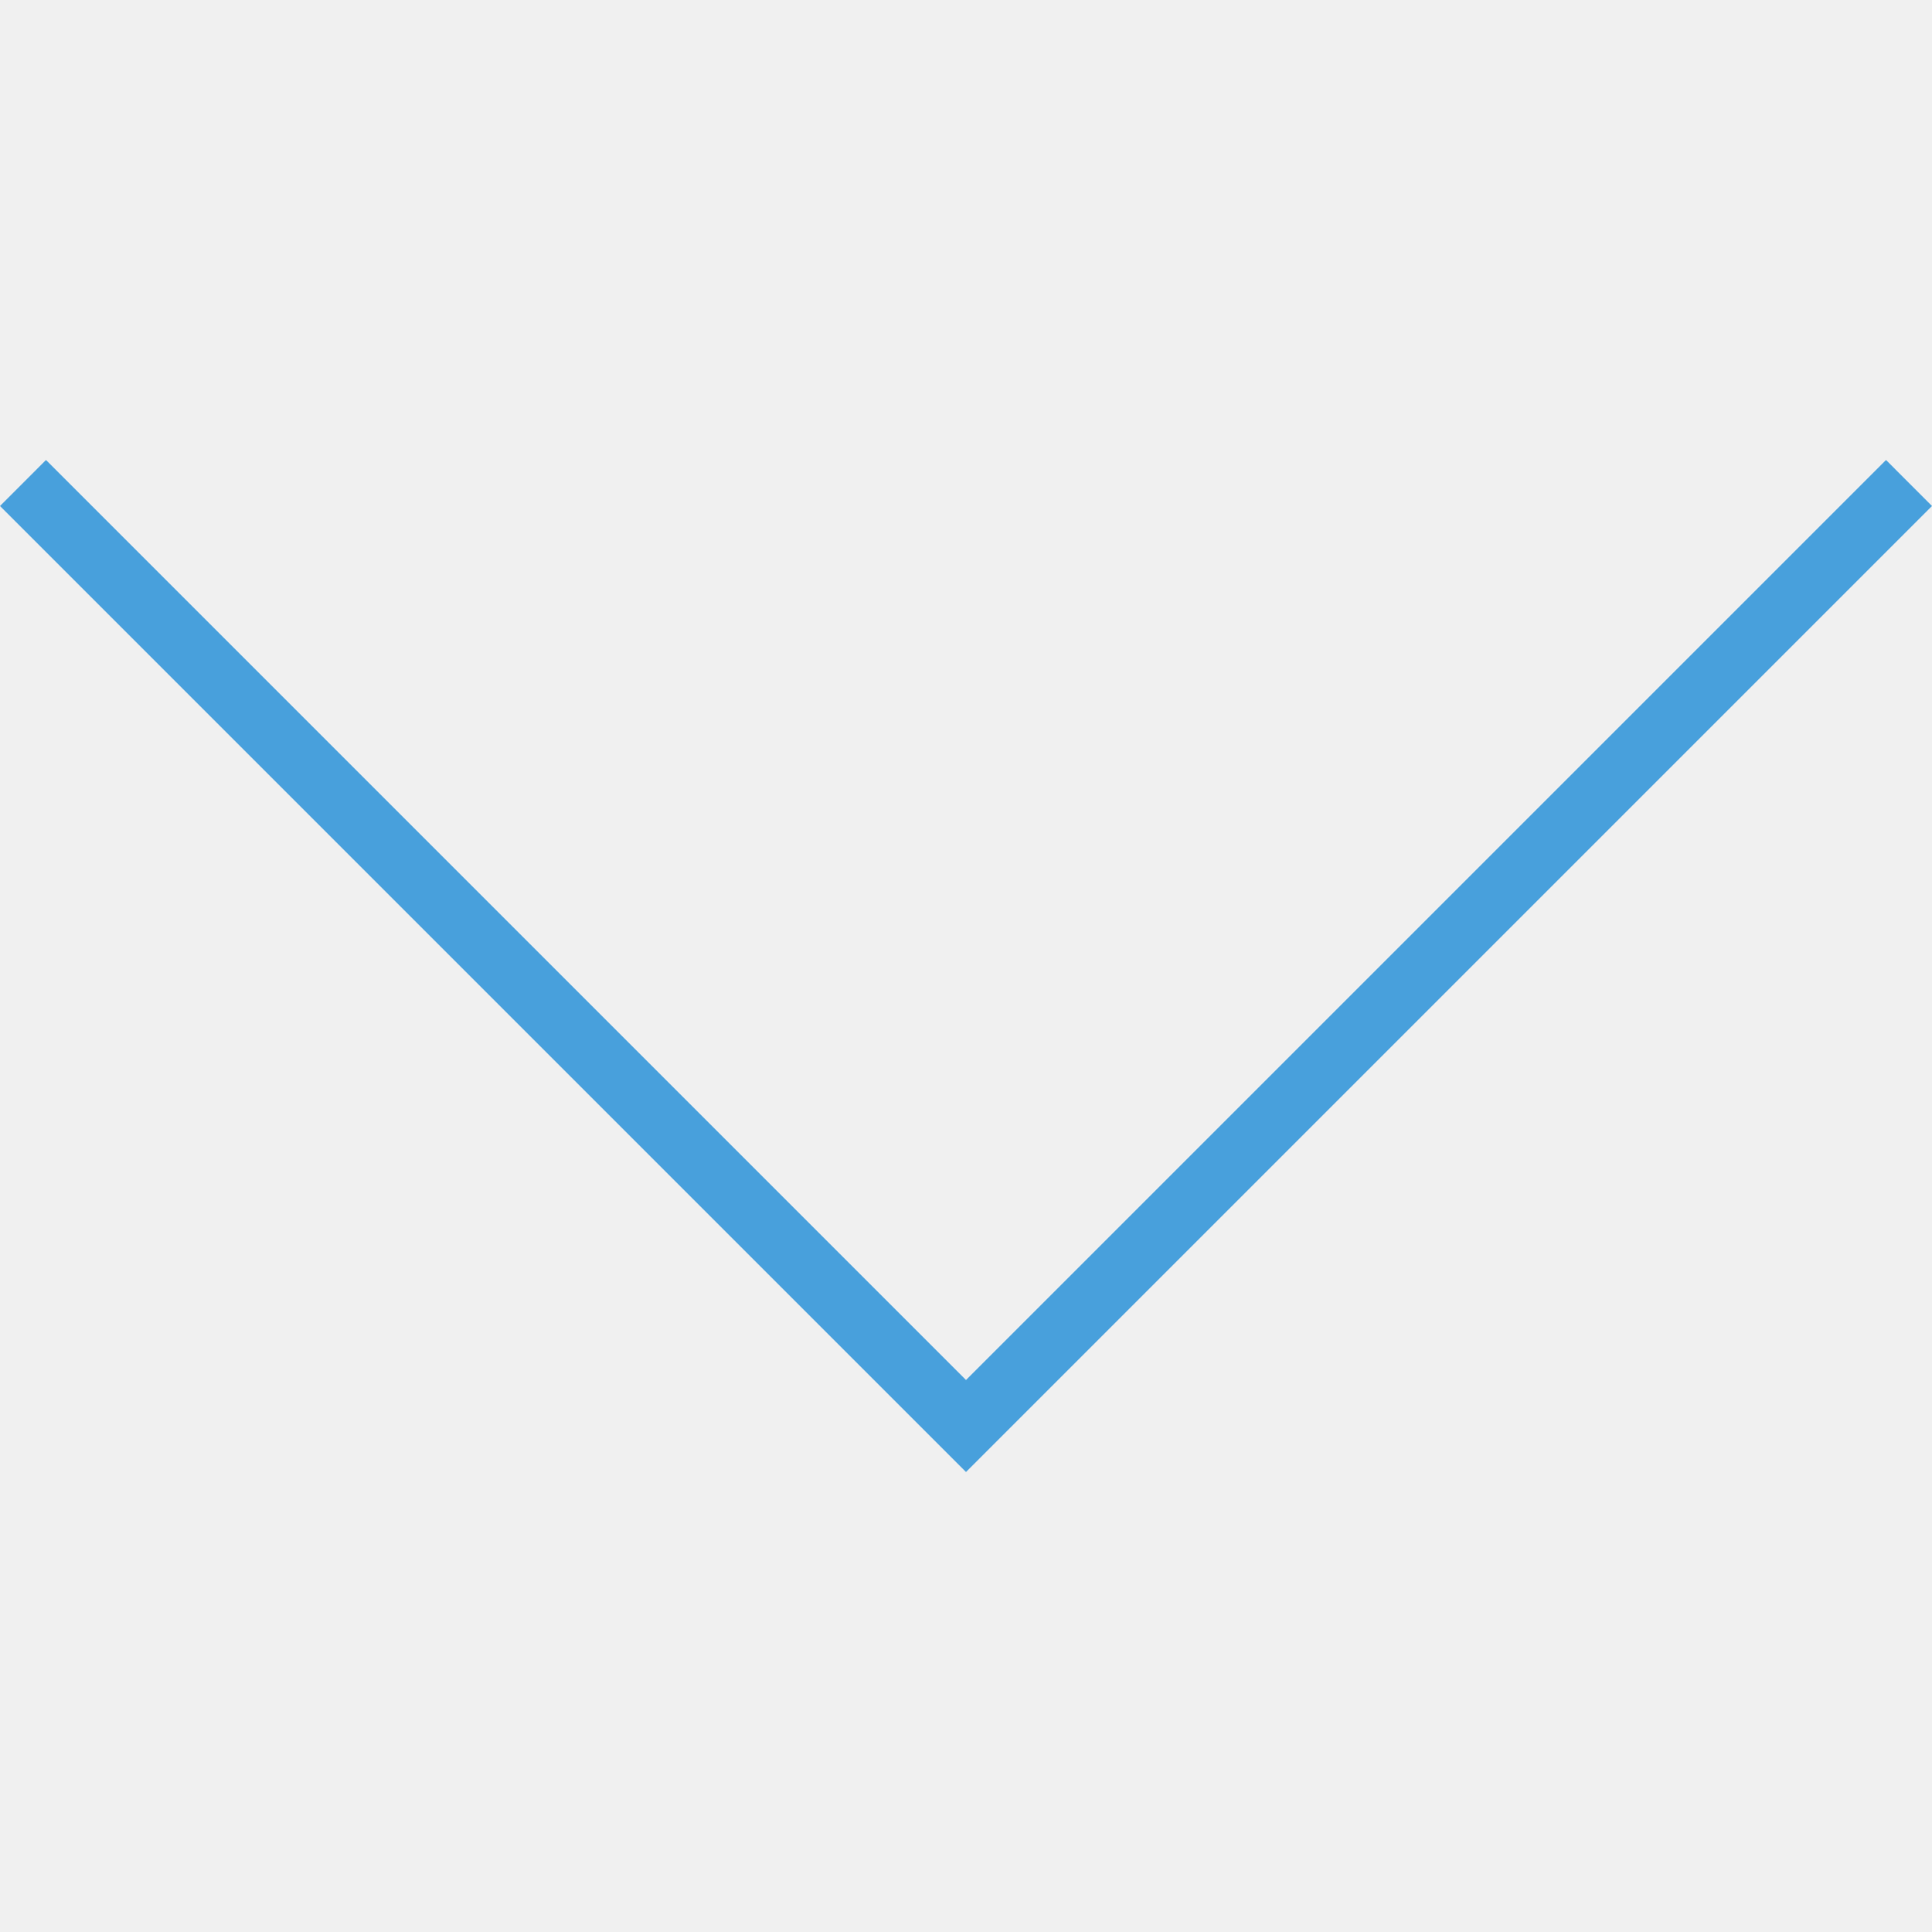
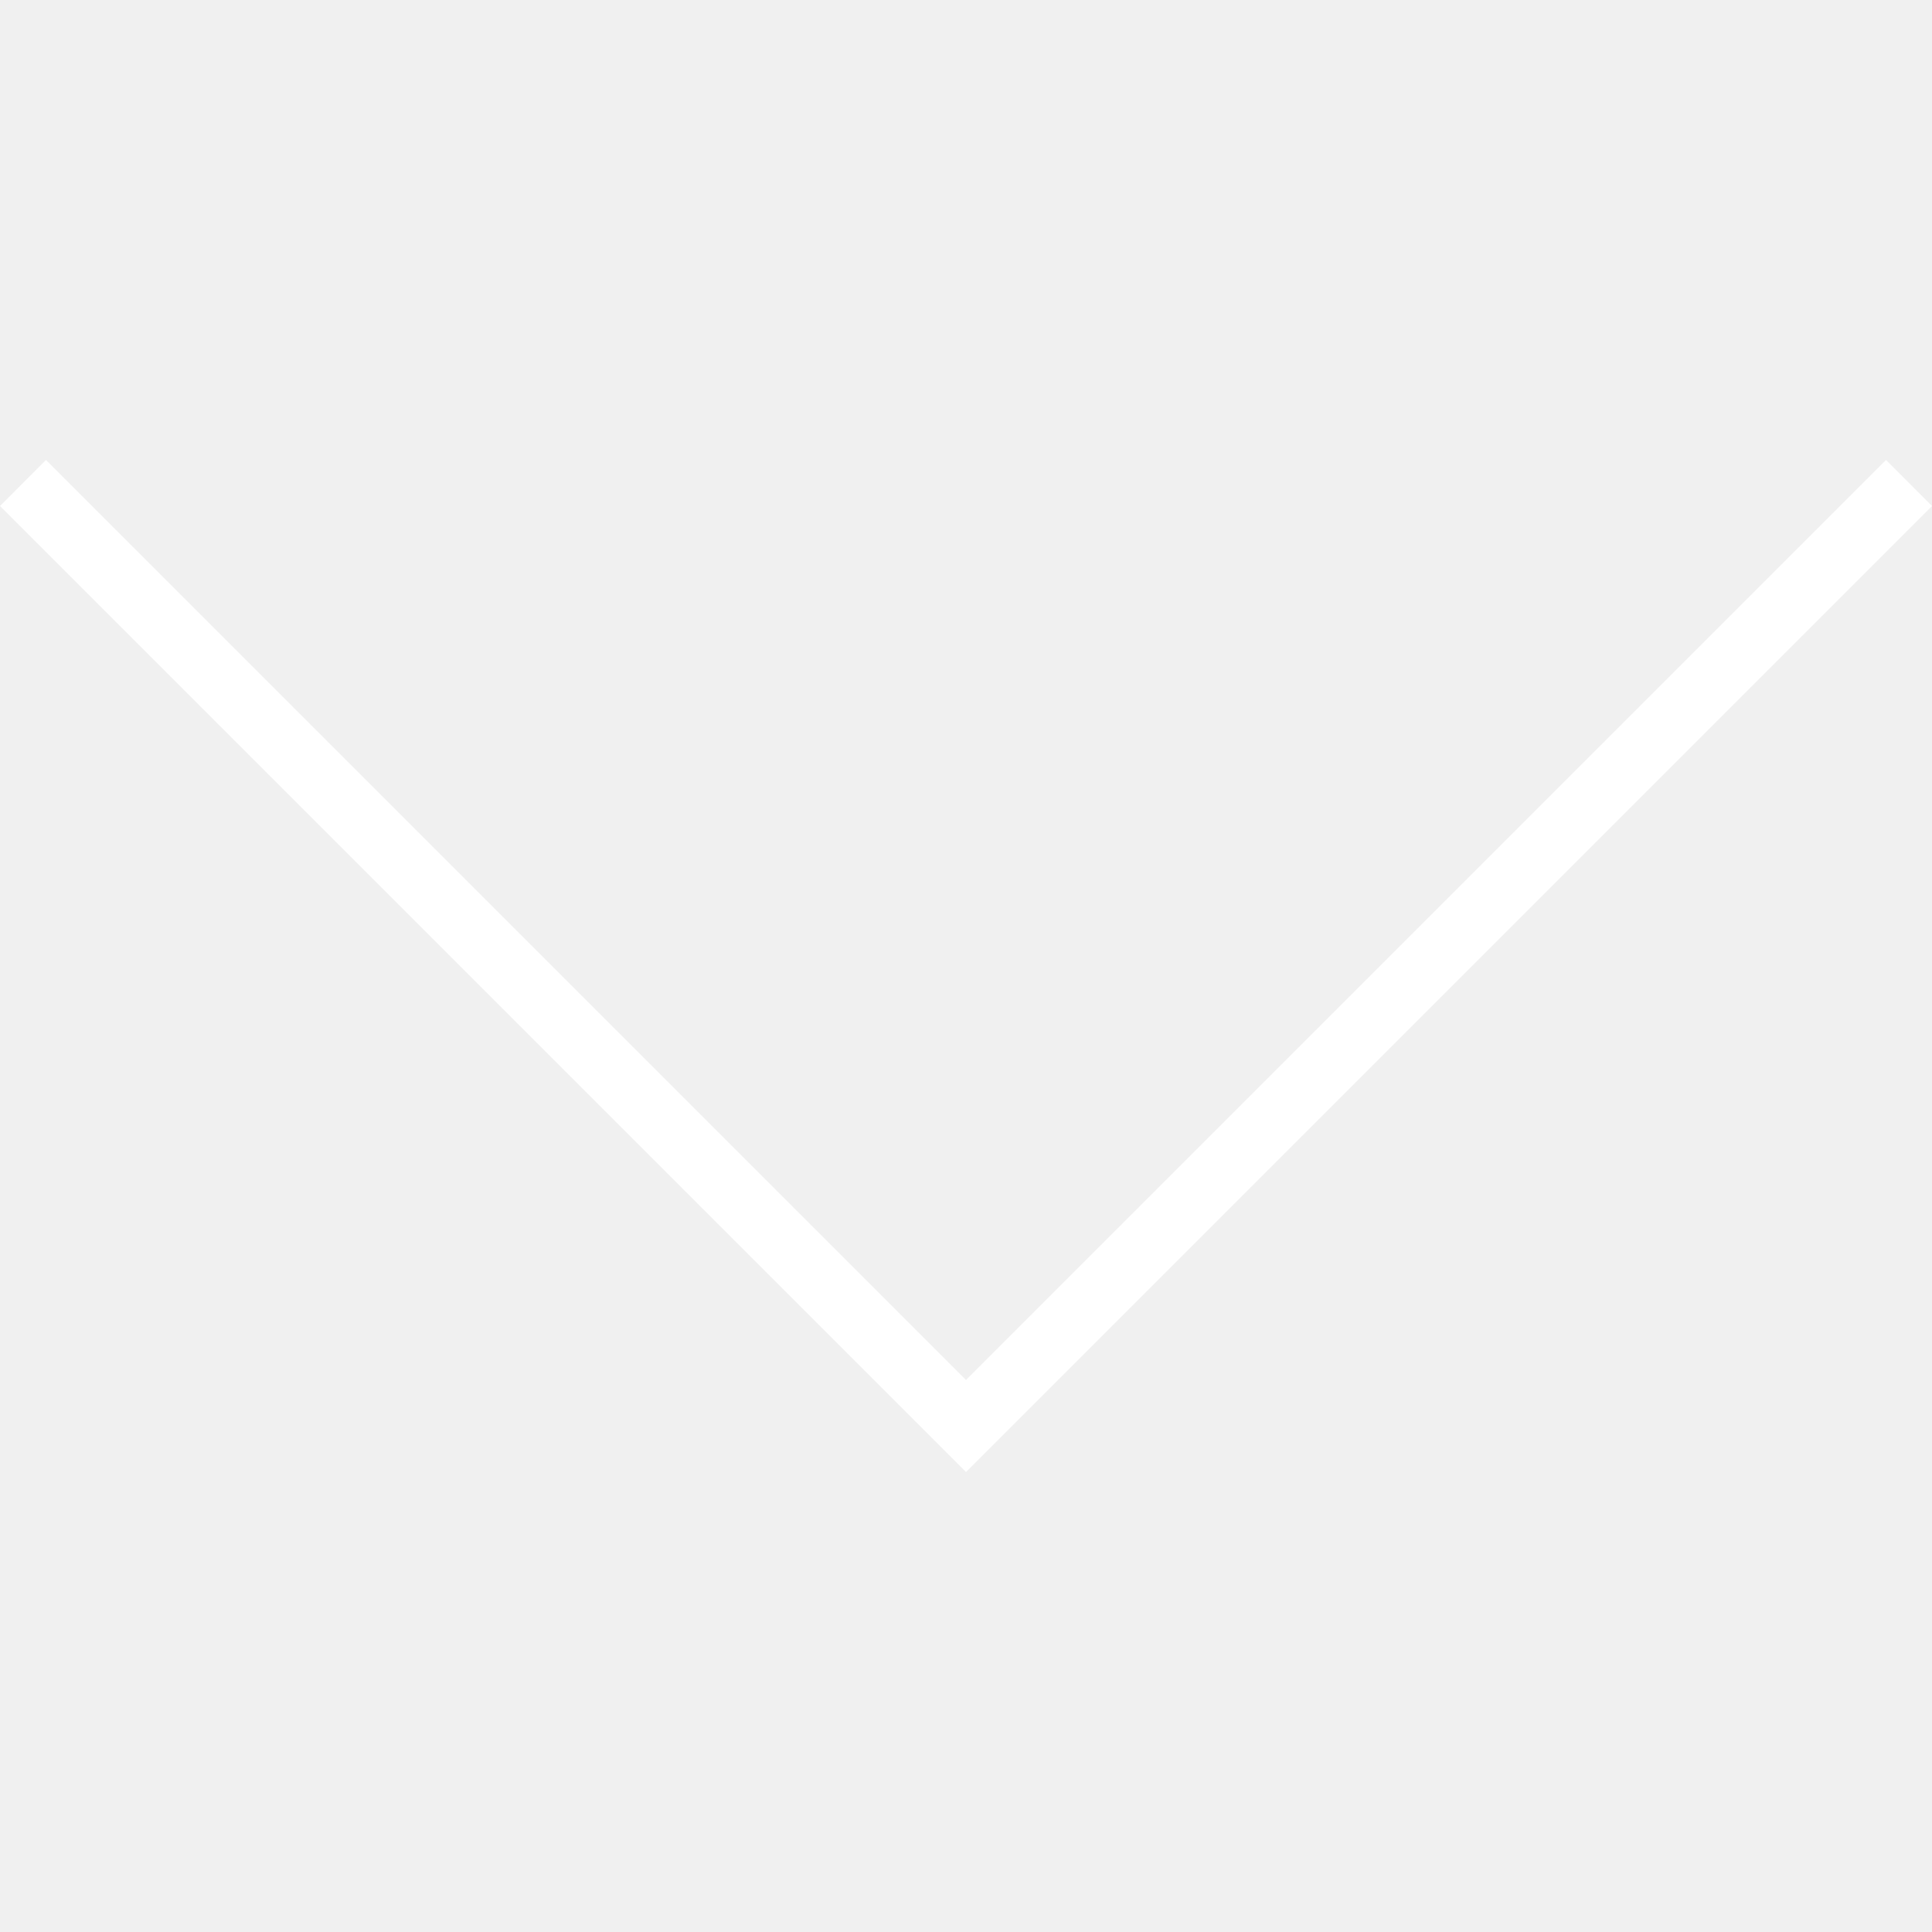
<svg xmlns="http://www.w3.org/2000/svg" version="1.1" id="Capa_1" x="0px" y="0px" viewBox="0 0 59.414 59.414" style="enable-background:new 0 0 59.414 59.414;" xml:space="preserve">
  <g>
-     <polygon style="fill:#48A0DC;" points="29.707,45.268 0,15.561 1.414,14.146 29.707,42.439 58,14.146 59.414,15.561  " />
+     <polygon style="fill:#FFFFFF;" points="29.707,45.268 0,15.561 1.414,14.146 29.707,42.439 58,14.146 59.414,15.561  " />
  </g>
  <g>
</g>
  <g>
</g>
  <g>
</g>
  <g>
</g>
  <g>
</g>
  <g>
</g>
  <g>
</g>
  <g>
</g>
  <g>
</g>
  <g>
</g>
  <g>
</g>
  <g>
</g>
  <g>
</g>
  <g>
</g>
  <g>
</g>
</svg>
